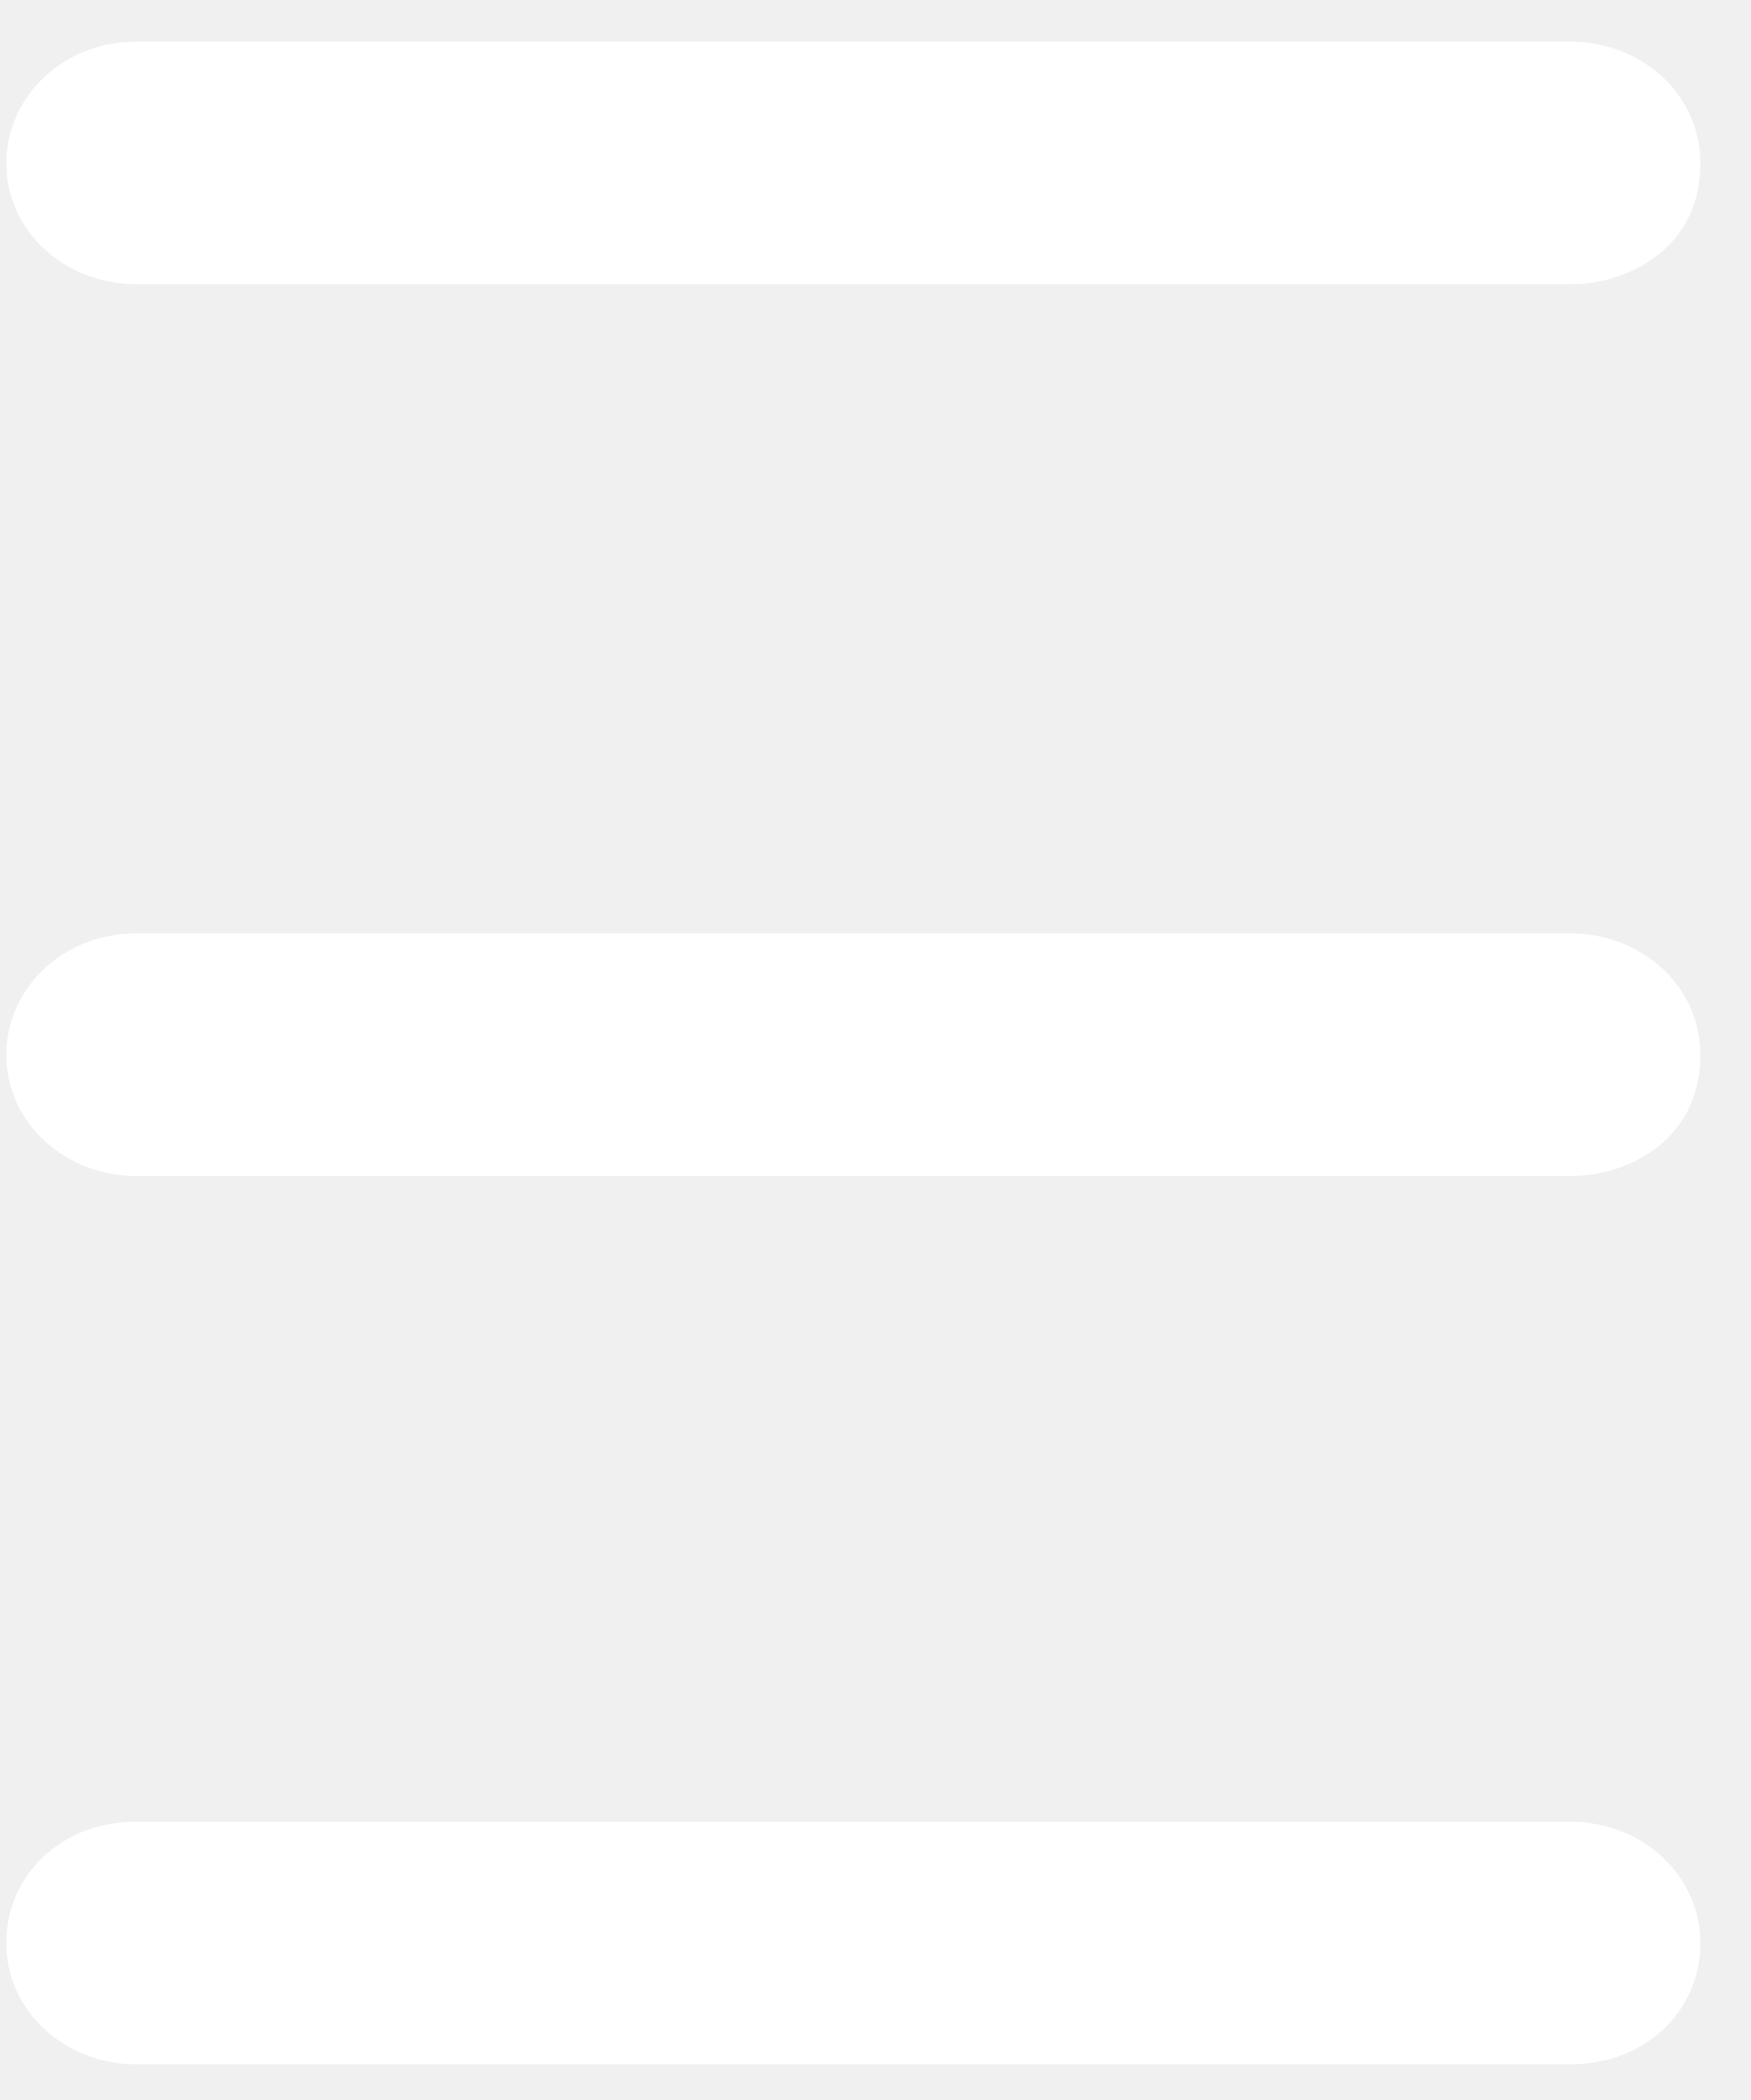
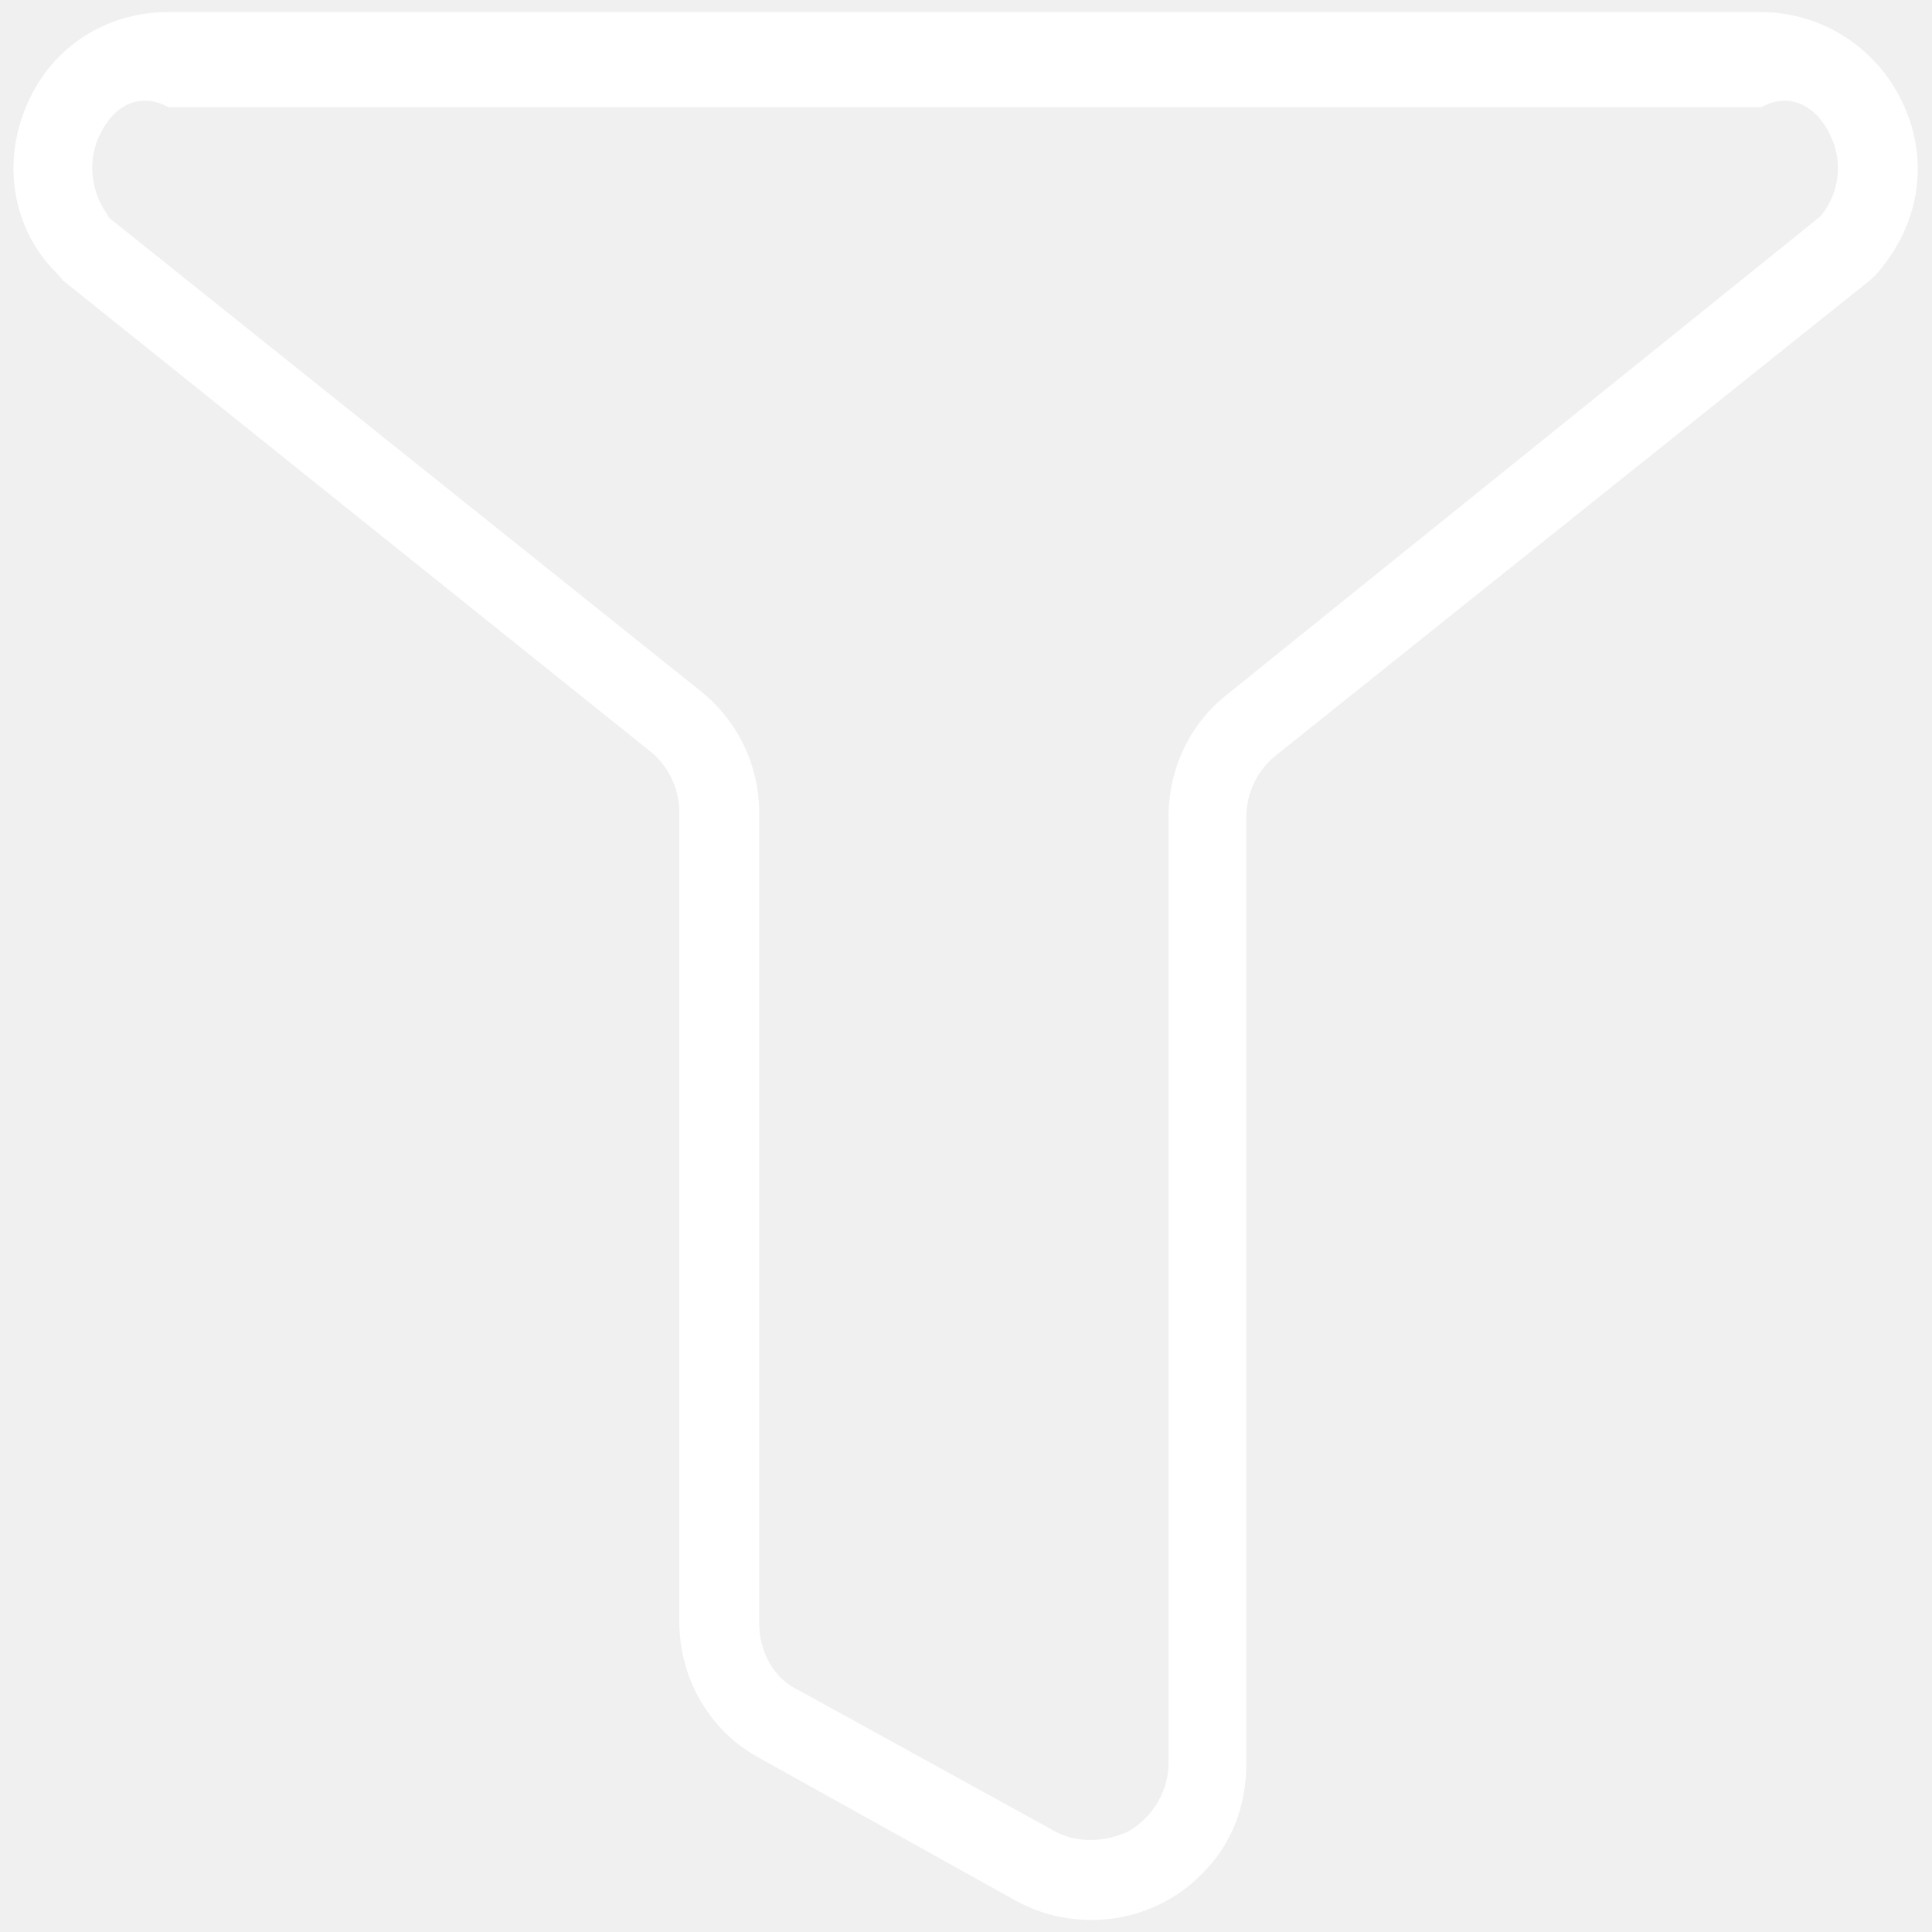
- <svg xmlns="http://www.w3.org/2000/svg" version="1.1" width="5px" height="6px">
-   <g transform="matrix(1 0 0 1 -393 -19 )">
-     <path d="M 4.487 5.898  L 0.388 5.898  C 0.188 5.898  0.018 5.748  0.018 5.552  C 0.018 5.355  0.178 5.205  0.388 5.205  L 4.487 5.205  C 4.688 5.205  4.857 5.355  4.857 5.552  C 4.857 5.748  4.697 5.898  4.487 5.898  Z M 4.487 3.36  L 0.388 3.36  C 0.188 3.36  0.018 3.21  0.018 3.013  C 0.018 2.826  0.178 2.667  0.388 2.667  L 4.487 2.667  C 4.688 2.667  4.857 2.817  4.857 3.013  C 4.857 3.107  4.827 3.191  4.758 3.257  C 4.688 3.323  4.588 3.36  4.487 3.36  Z M 4.487 0.812  L 0.388 0.812  C 0.188 0.812  0.018 0.663  0.018 0.466  C 0.018 0.279  0.178 0.119  0.388 0.119  L 4.487 0.119  C 4.688 0.119  4.857 0.269  4.857 0.466  C 4.857 0.56  4.827 0.644  4.758 0.709  C 4.688 0.775  4.588 0.812  4.487 0.812  Z " fill-rule="nonzero" fill="#ffffff" stroke="none" transform="matrix(1 0 0 1 393 19 )" />
+ <svg xmlns="http://www.w3.org/2000/svg" version="1.1" width="18px" height="18px">
+   <g transform="matrix(1 0 0 1 -380 -11 )">
+     <path d="M 11.195 17.461  C 10.937 17.729  10.559 17.888  10.172 17.888  C 9.924 17.888  9.685 17.829  9.467 17.71  L 7.093 16.389  C 6.617 16.14  6.329 15.644  6.329 15.108  L 6.329 7.56  C 6.329 7.342  6.219 7.123  6.05 6.994  L 0.588 2.614  L 0.529 2.545  L 0.519 2.535  C 0.122 2.138  0.012 1.522  0.251 0.976  C 0.479 0.439  0.986 0.112  1.572 0.112  L 16.399 0.112  C 16.975 0.112  17.501 0.449  17.739 0.986  C 17.978 1.512  17.878 2.108  17.481 2.555  L 17.431 2.604  L 11.88 7.044  C 11.711 7.183  11.612 7.39  11.612 7.61  L 11.612 16.428  C 11.612 16.826  11.473 17.193  11.195 17.461  Z M 1.572 1  C 1.294 0.847  1.055 0.996  0.936 1.244  C 0.817 1.472  0.837 1.75  0.986 1.979  L 1.015 2.028  L 6.527 6.438  C 6.875 6.716  7.073 7.133  7.073 7.57  L 7.073 15.118  C 7.073 15.396  7.212 15.644  7.451 15.753  L 9.814 17.054  C 9.914 17.114  10.043 17.143  10.162 17.143  C 10.281 17.143  10.4 17.114  10.51 17.064  C 10.738 16.935  10.887 16.687  10.887 16.428  L 10.887 7.61  C 10.887 7.163  11.086 6.746  11.423 6.478  L 16.945 2.028  L 16.975 1.999  C 17.143 1.78  17.173 1.492  17.044 1.244  C 16.925 0.996  16.677 0.847  16.409 1  L 1.572 1  Z " fill-rule="nonzero" fill="#ffffff" stroke="none" transform="matrix(1 0 0 1 380 11 )" />
  </g>
</svg>
